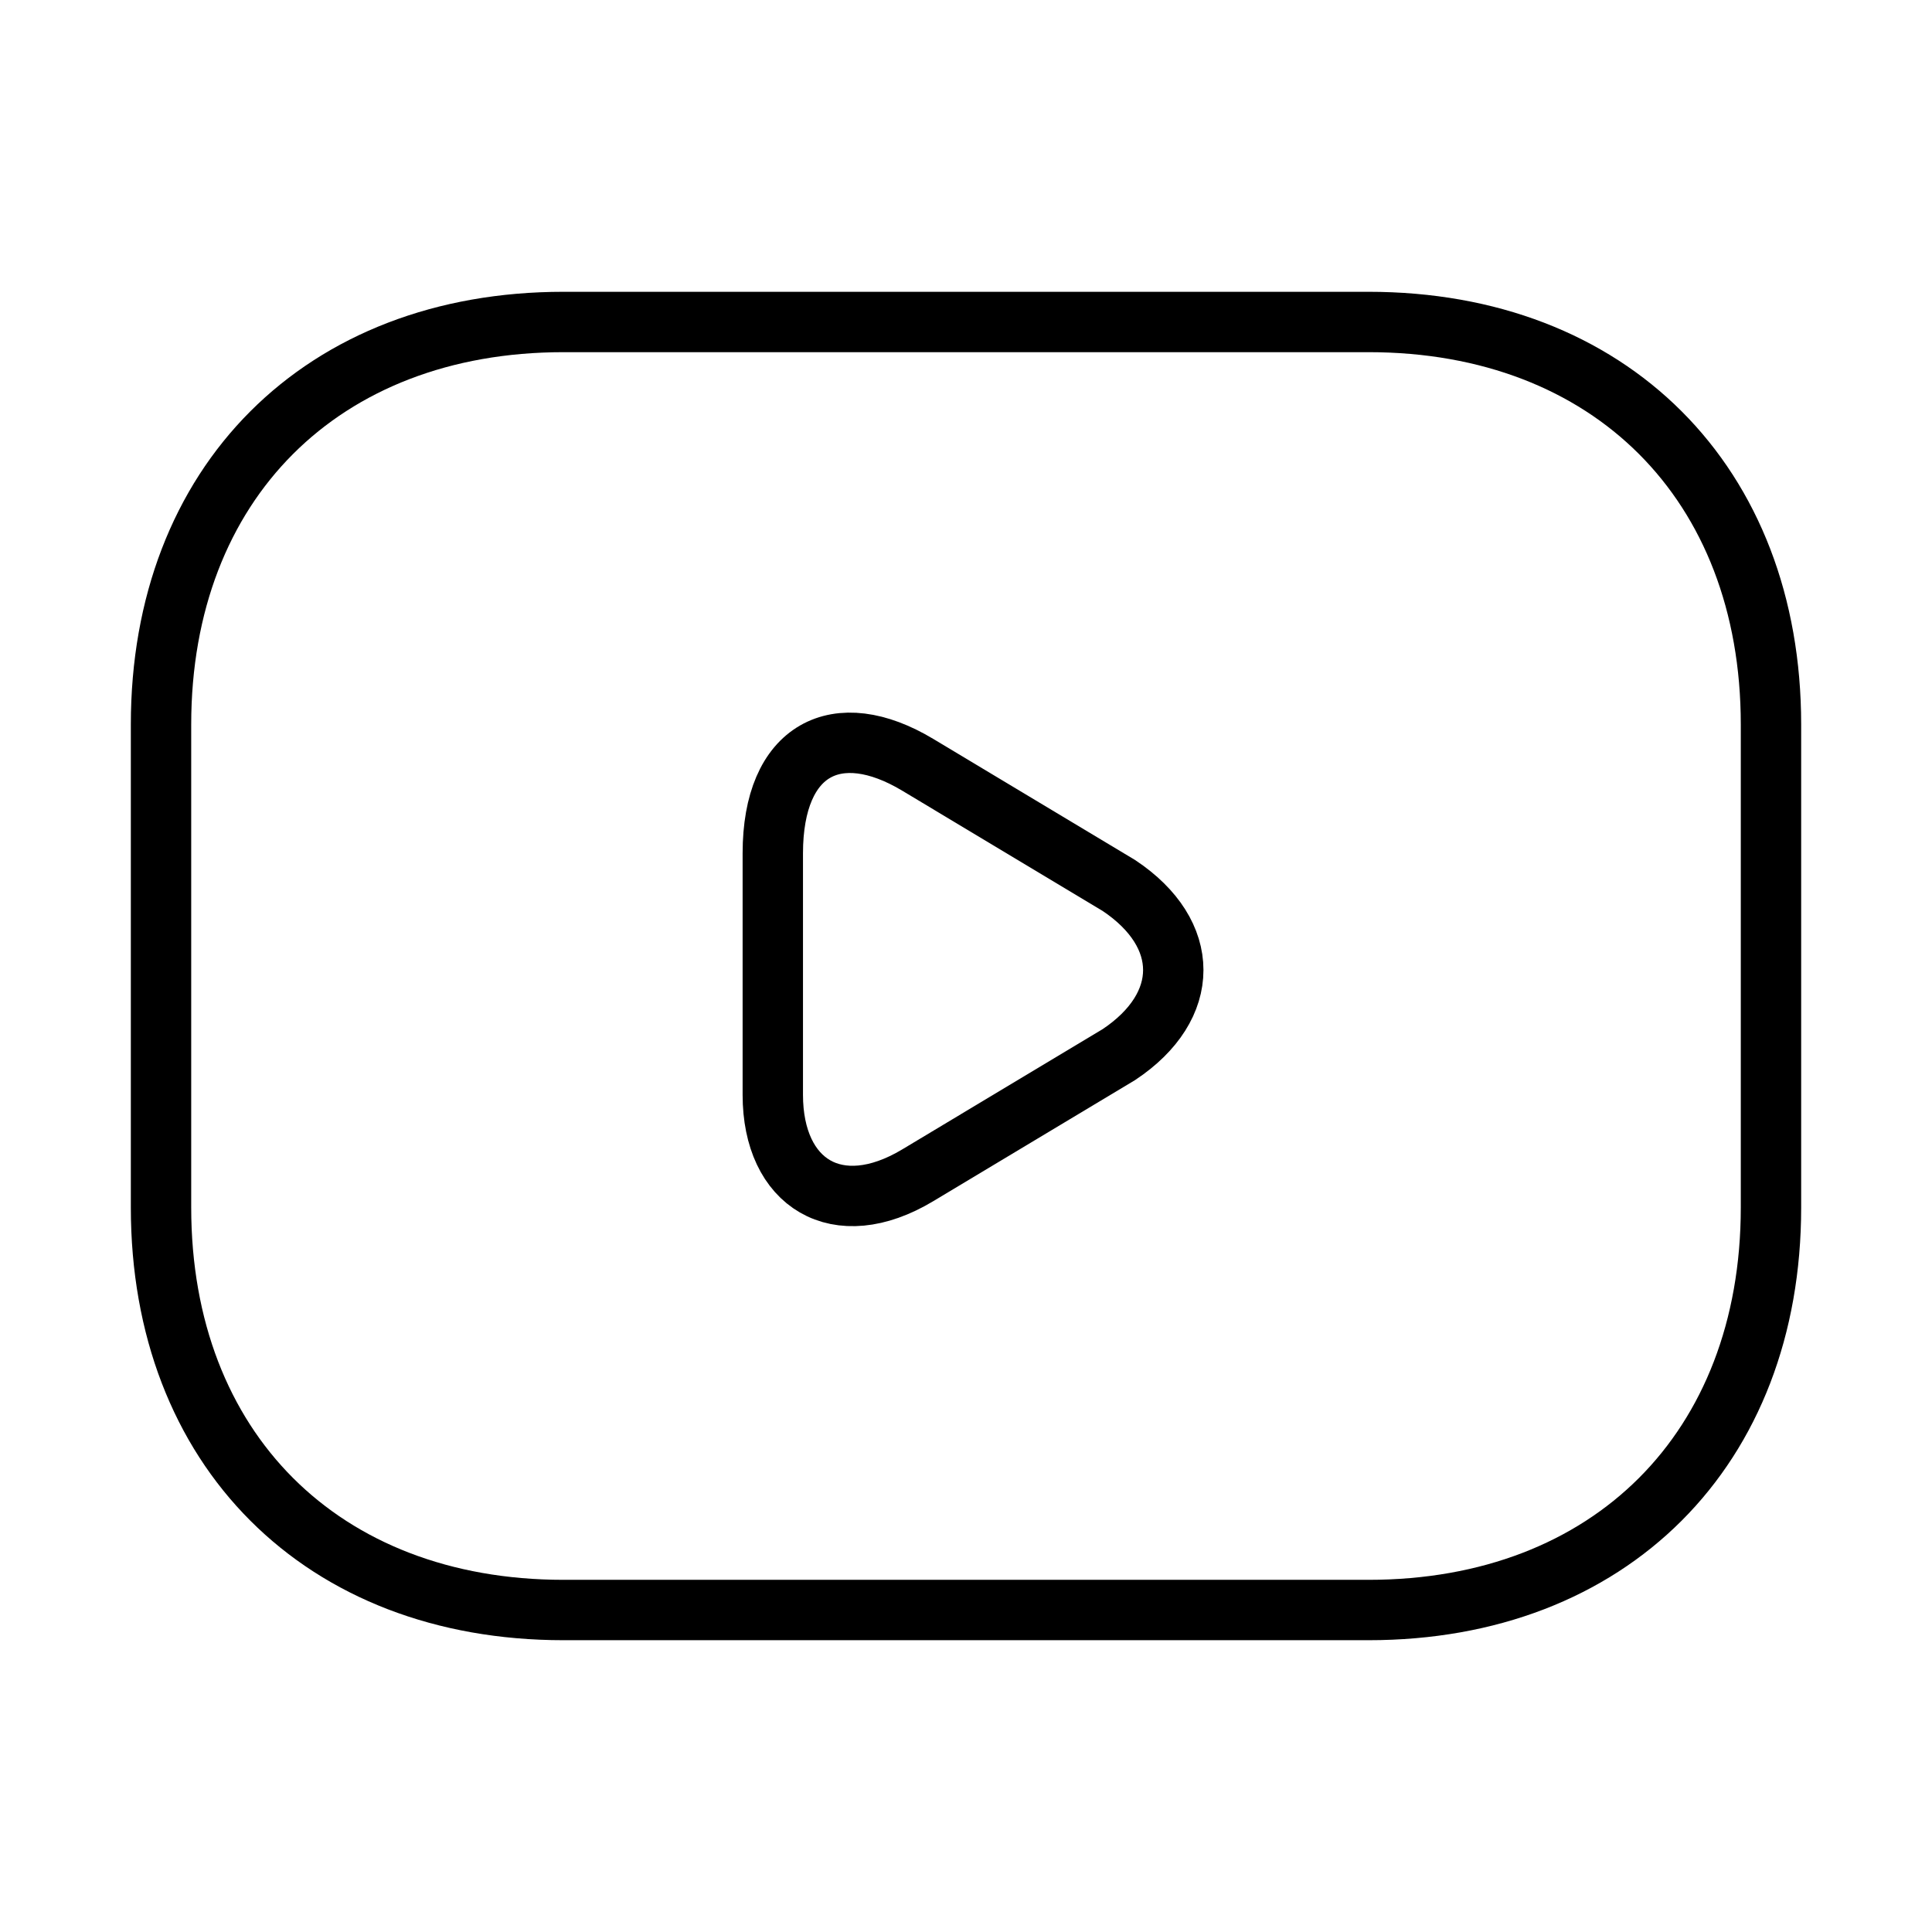
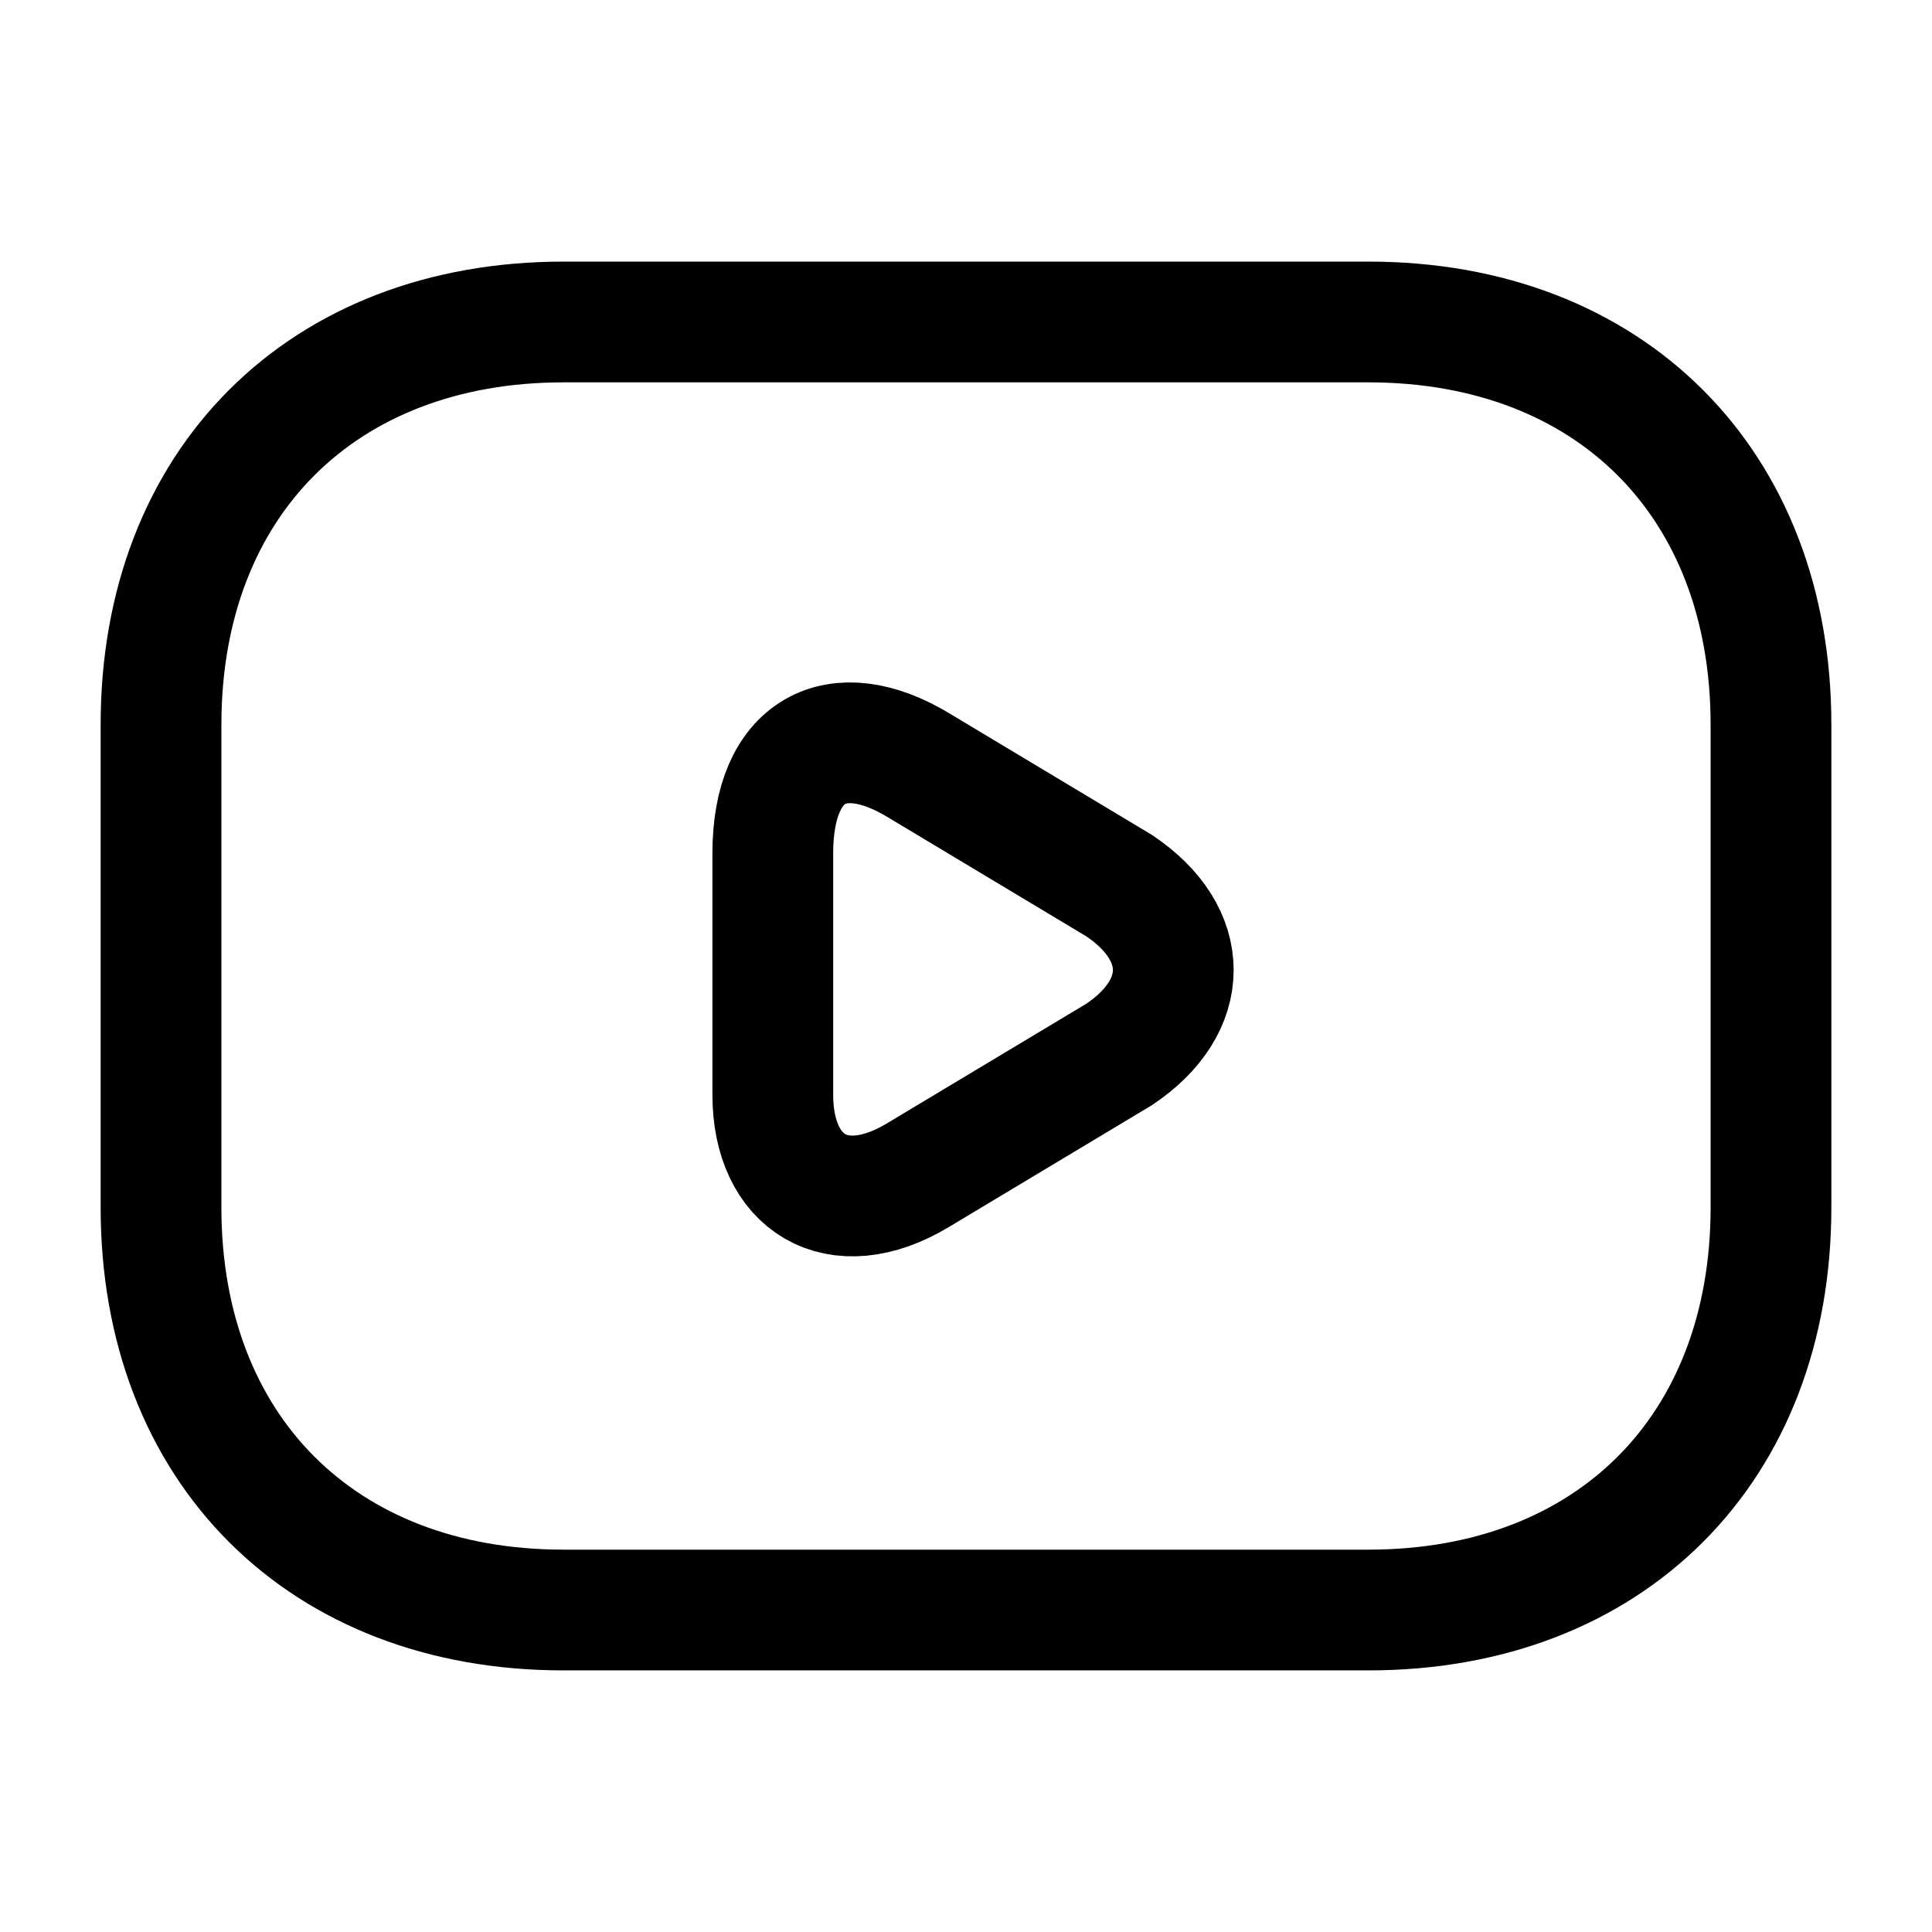
<svg xmlns="http://www.w3.org/2000/svg" width="32" height="32" viewBox="0 0 32 32" fill="none">
-   <path d="M22.667 26.667H9.333C5.333 26.667 2.667 24 2.667 20V12C2.667 8 5.333 5.333 9.333 5.333H22.667C26.667 5.333 29.333 8 29.333 12V20C29.333 24 26.667 26.667 22.667 26.667Z" stroke="black" strokeWidth="1.5" strokeMiterlimit="10" strokeLinecap="round" strokeLinejoin="round" />
-   <path d="M15.2 12.667L18.533 14.667C19.733 15.467 19.733 16.667 18.533 17.467L15.2 19.467C13.867 20.267 12.8 19.6 12.8 18.134V14.134C12.8 12.4 13.867 11.867 15.2 12.667Z" stroke="black" strokeWidth="1.5" strokeMiterlimit="10" strokeLinecap="round" strokeLinejoin="round" />
+   <path d="M22.667 26.667H9.333C5.333 26.667 2.667 24 2.667 20V12C2.667 8 5.333 5.333 9.333 5.333H22.667C26.667 5.333 29.333 8 29.333 12V20C29.333 24 26.667 26.667 22.667 26.667Z" stroke="black" stroke-width="2" stroke-miterlimit="10" stroke-linecap="round" stroke-linejoin="round" />
+   <path d="M15.2 12.667L18.533 14.667C19.733 15.467 19.733 16.667 18.533 17.467L15.2 19.467C13.867 20.267 12.8 19.6 12.8 18.134V14.134C12.8 12.4 13.867 11.867 15.2 12.667Z" stroke="black" stroke-width="2" stroke-miterlimit="10" stroke-linecap="round" stroke-linejoin="round" />
</svg>
